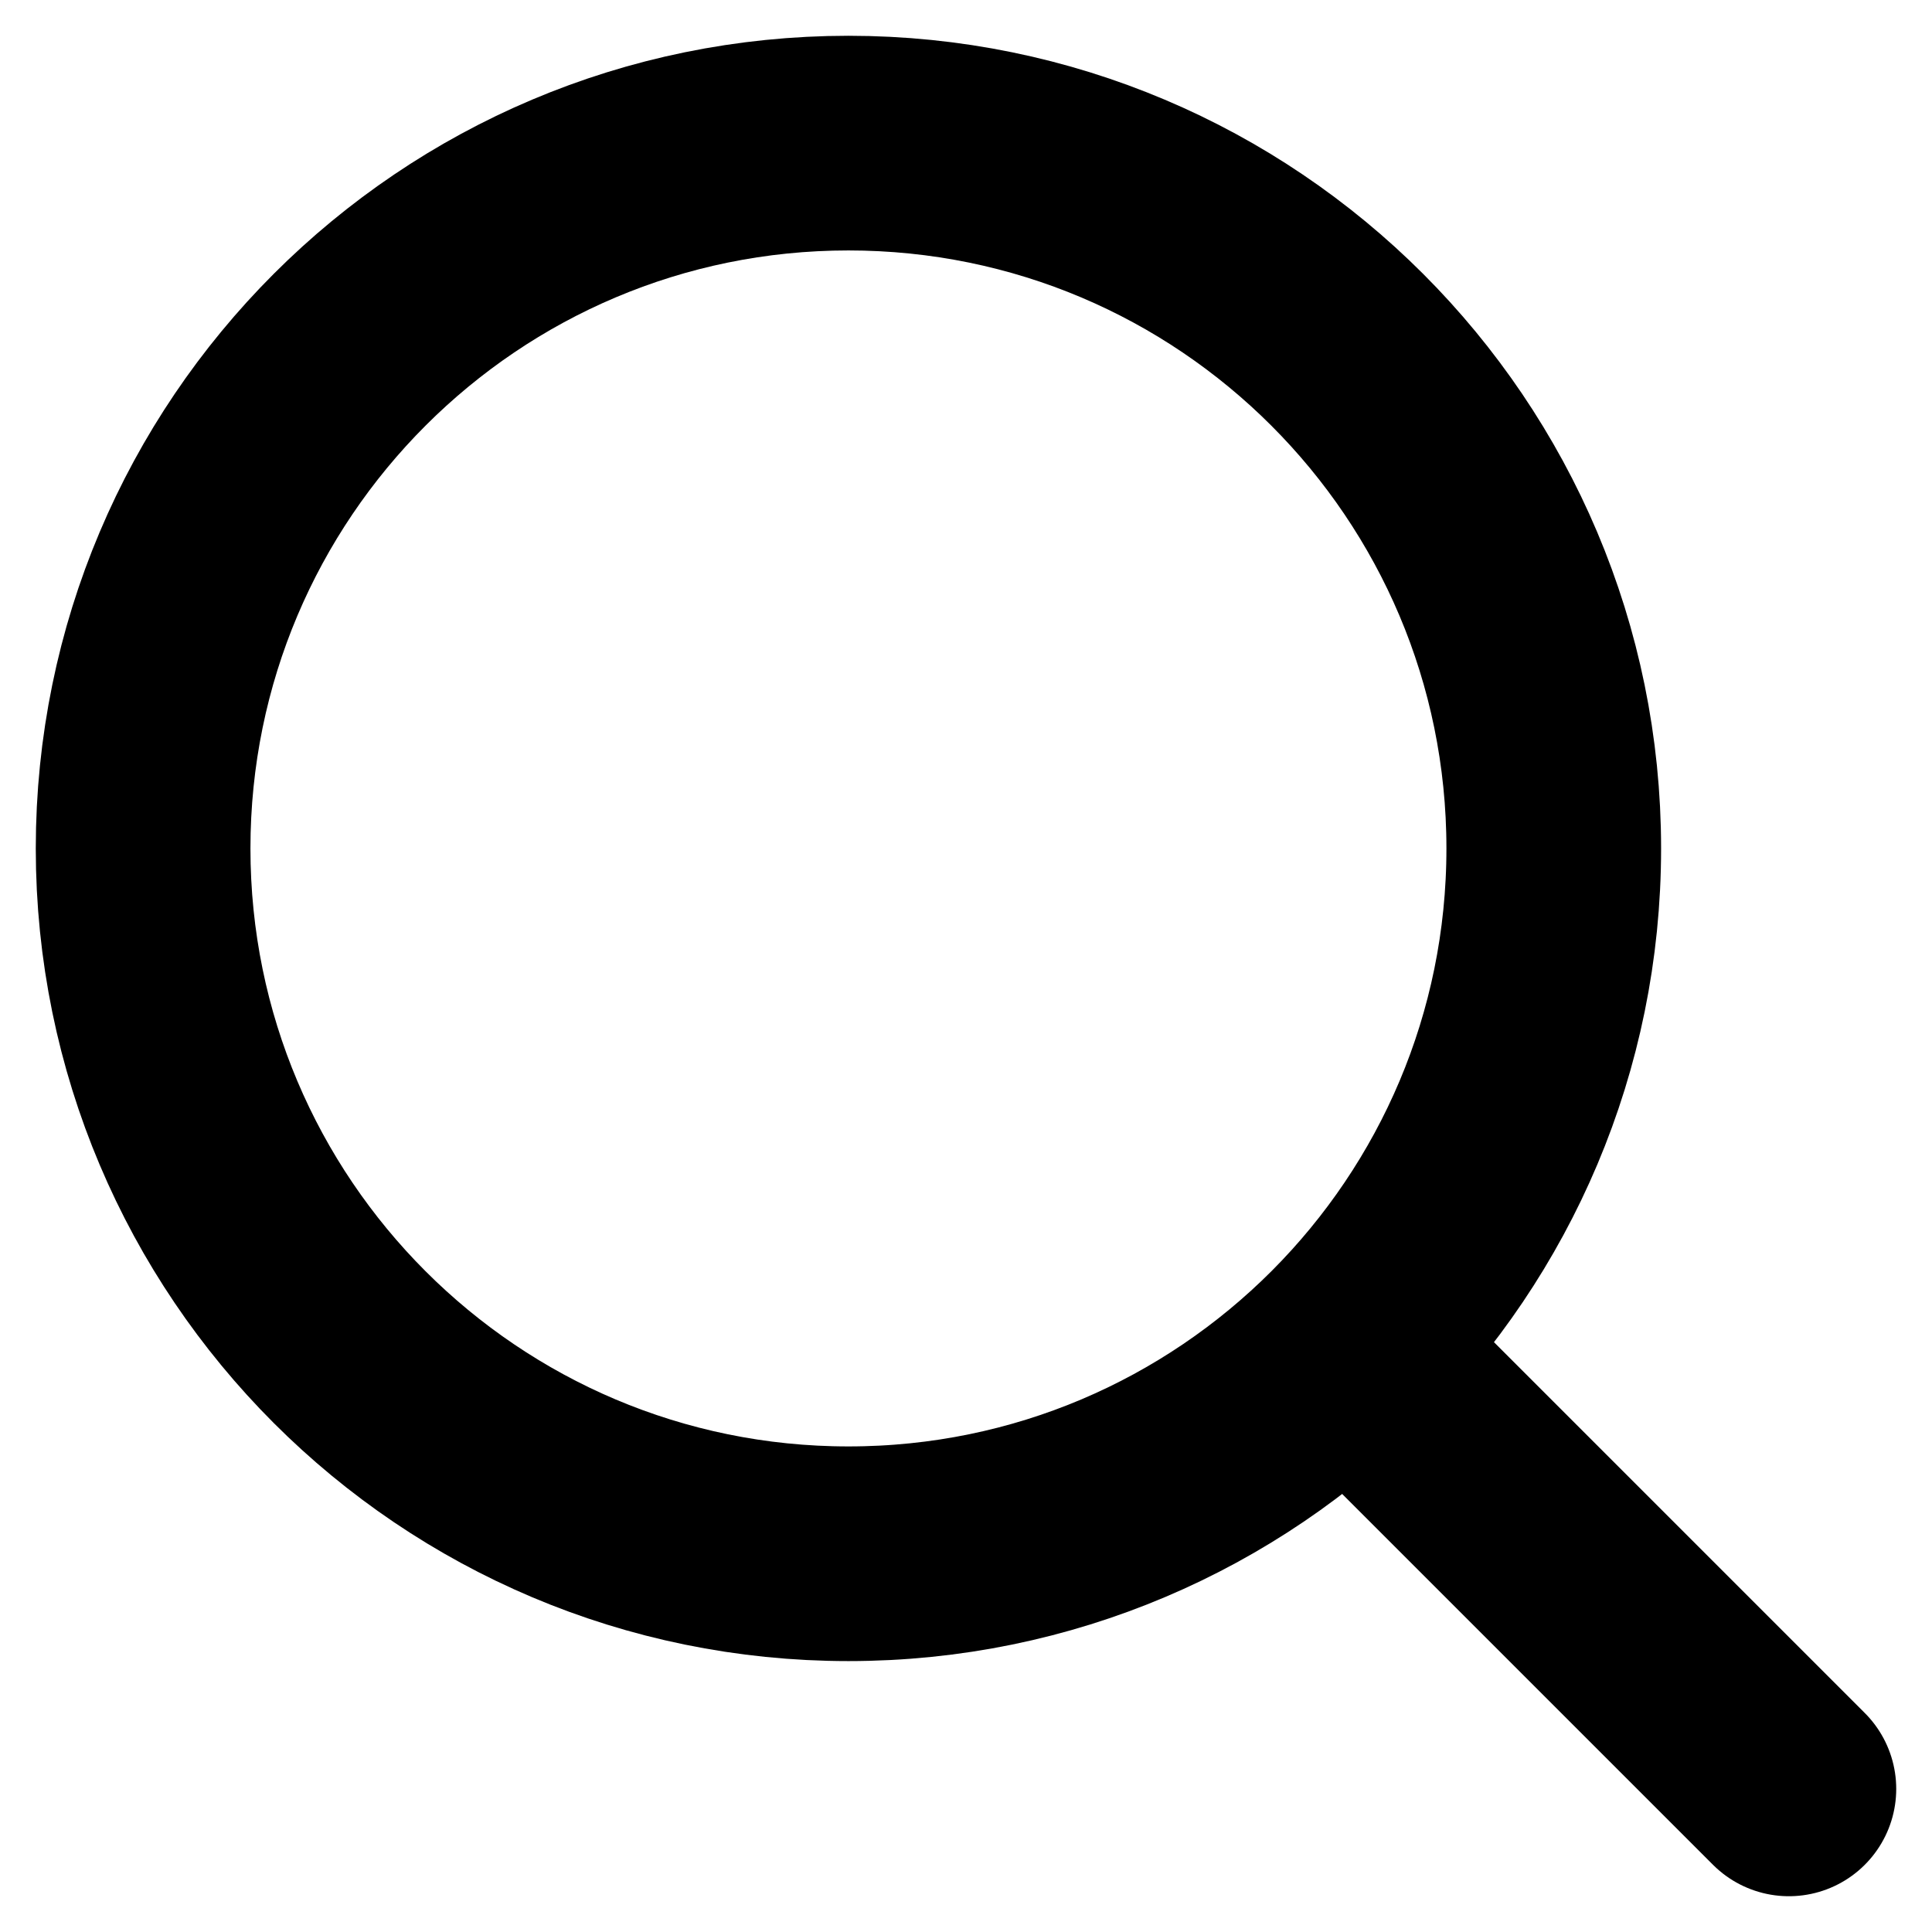
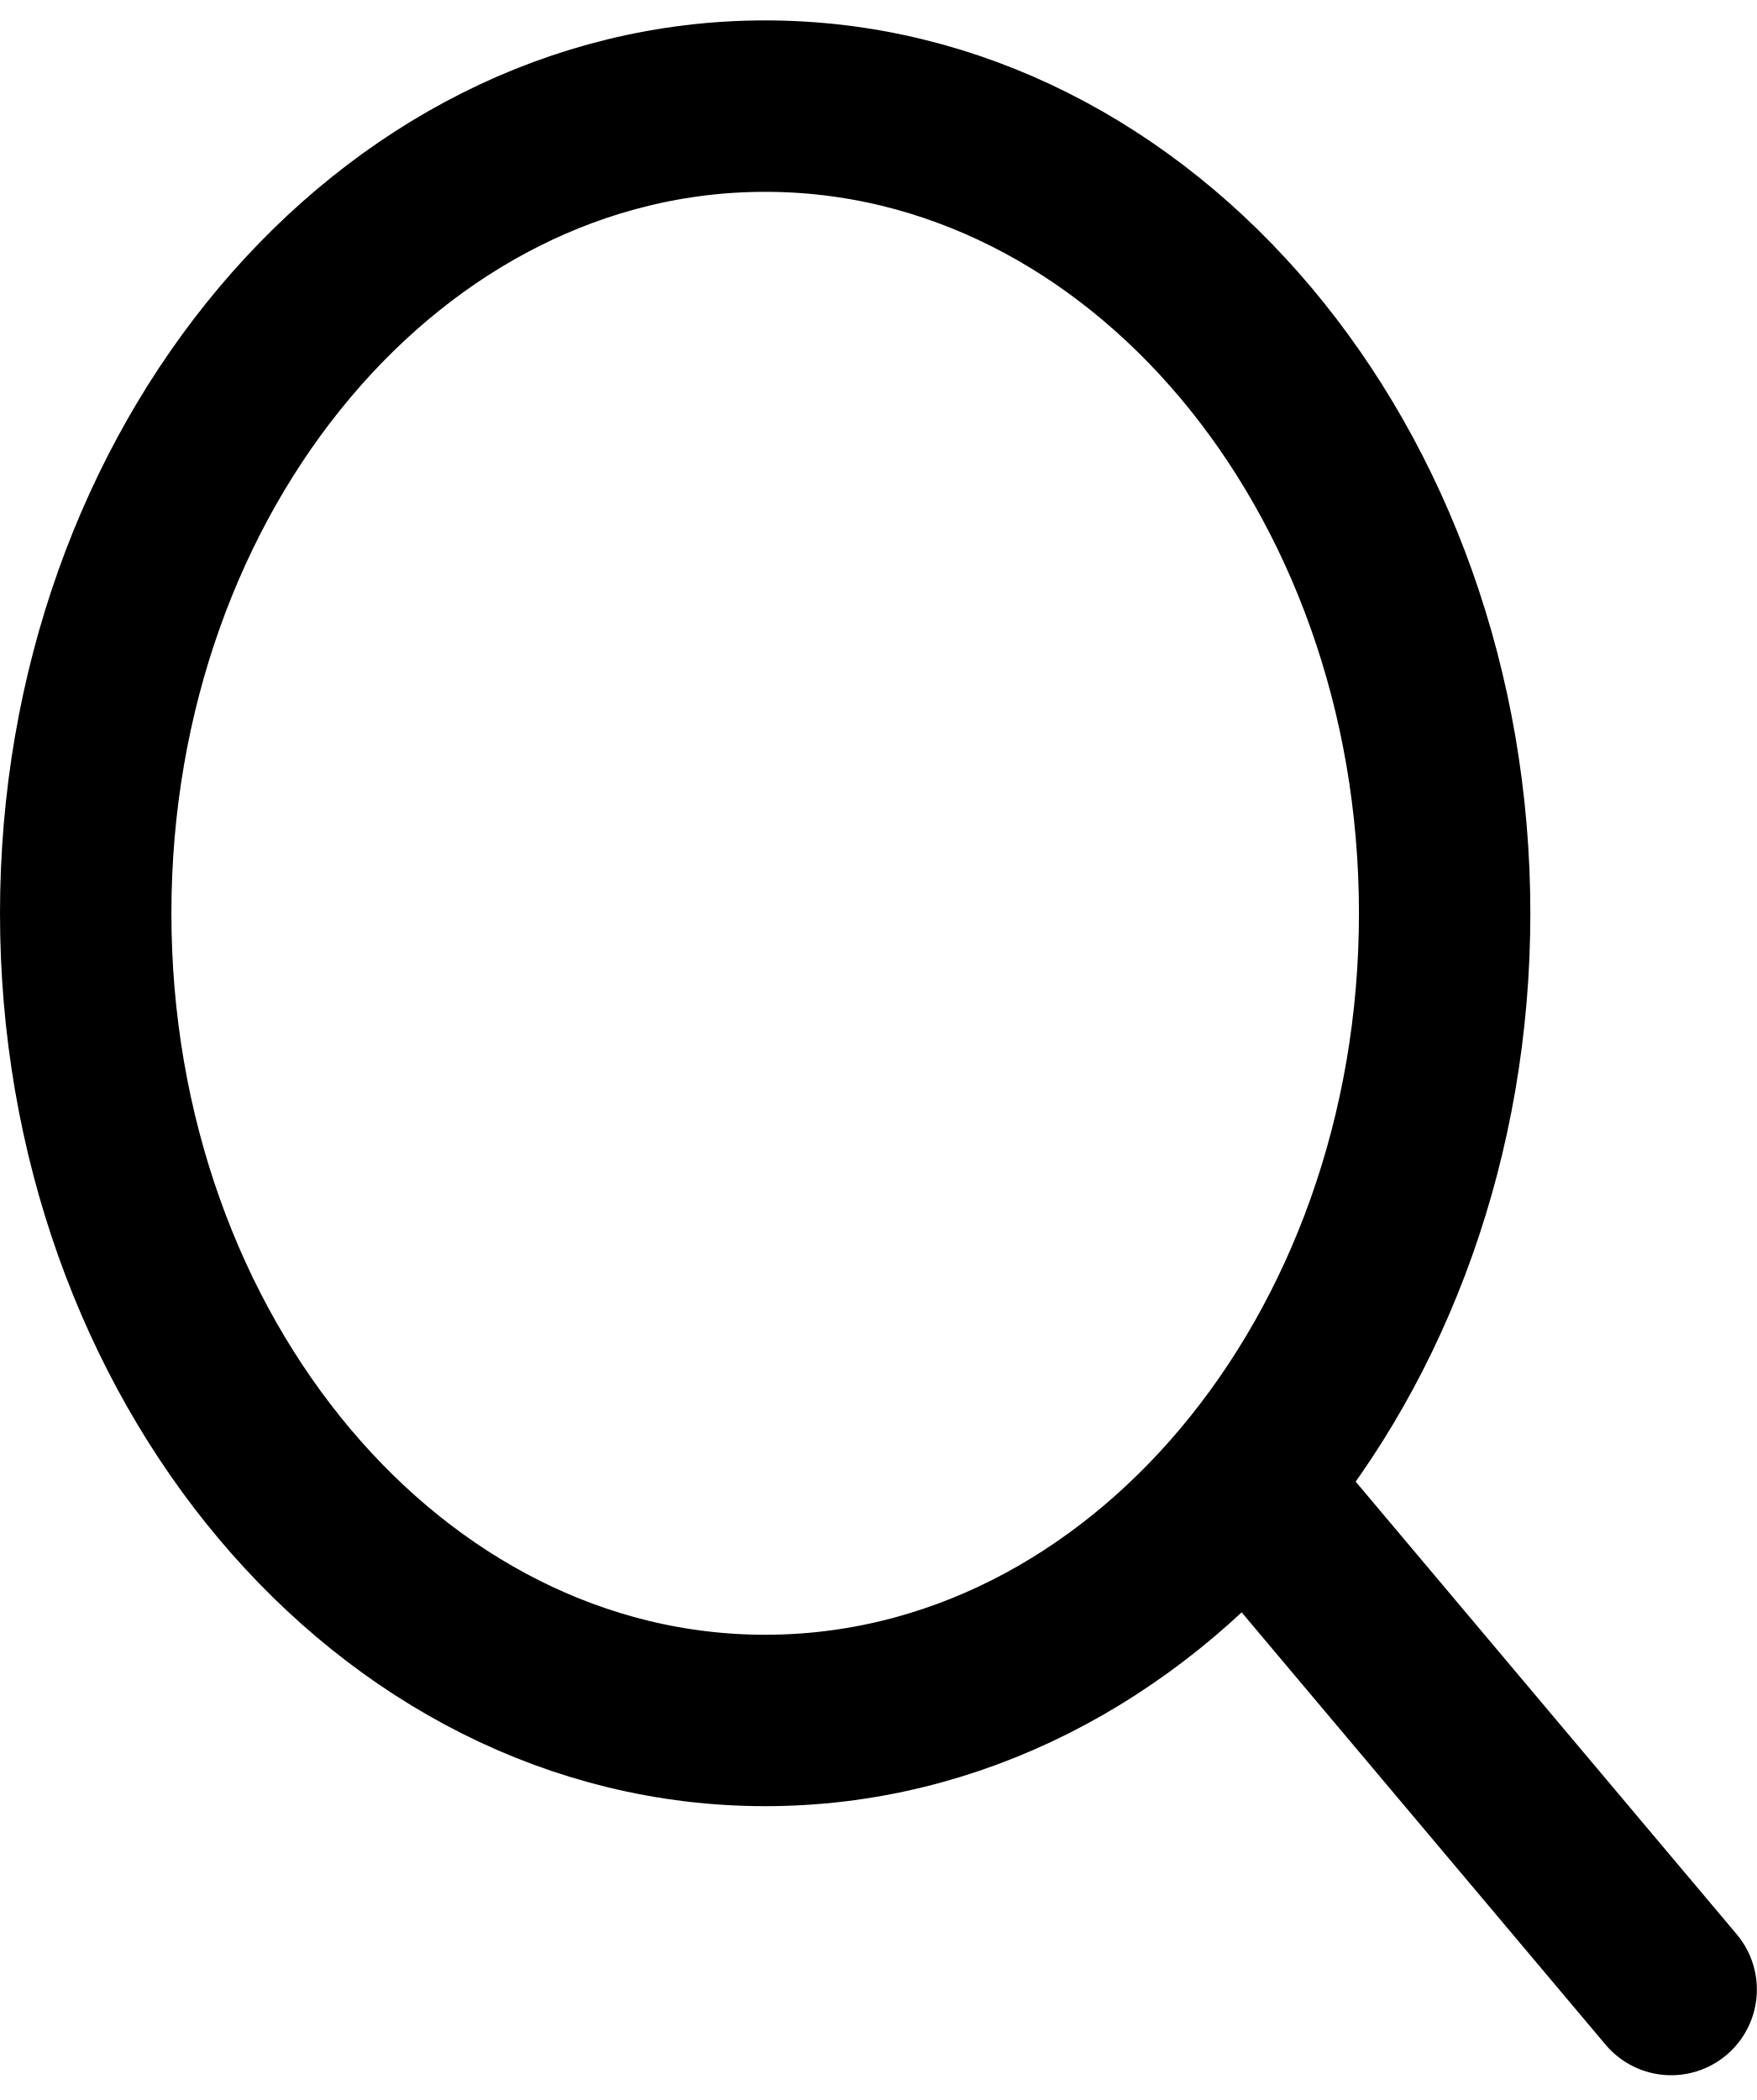
- <svg xmlns="http://www.w3.org/2000/svg" width="27" height="27" viewBox="0 0 27 27" fill="none">
-   <path d="M19.25 19.25L25 25" stroke="black" stroke-width="3" stroke-linecap="round" stroke-linejoin="round" />
-   <path d="M2 11.857C2 17.301 6.413 21.714 11.857 21.714C14.584 21.714 17.052 20.607 18.837 18.818C20.615 17.035 21.714 14.574 21.714 11.857C21.714 6.413 17.301 2 11.857 2C6.413 2 2 6.413 2 11.857Z" stroke="black" stroke-width="3" stroke-linecap="round" stroke-linejoin="round" />
+ <svg xmlns="http://www.w3.org/2000/svg" width="41" height="49" viewBox="0 0 41 49" fill="none">
+   <path d="M29.75 35.435L39 46.422" stroke="black" stroke-width="4" stroke-linecap="round" stroke-linejoin="round" />
+   <path d="M2 21.31C2 31.712 9.099 40.144 17.857 40.144C22.244 40.144 26.214 38.029 29.085 34.61C31.946 31.203 33.714 26.502 33.714 21.31C33.714 10.909 26.615 2.476 17.857 2.476C9.099 2.476 2 10.909 2 21.31Z" stroke="black" stroke-width="4" stroke-linecap="round" stroke-linejoin="round" />
</svg>
